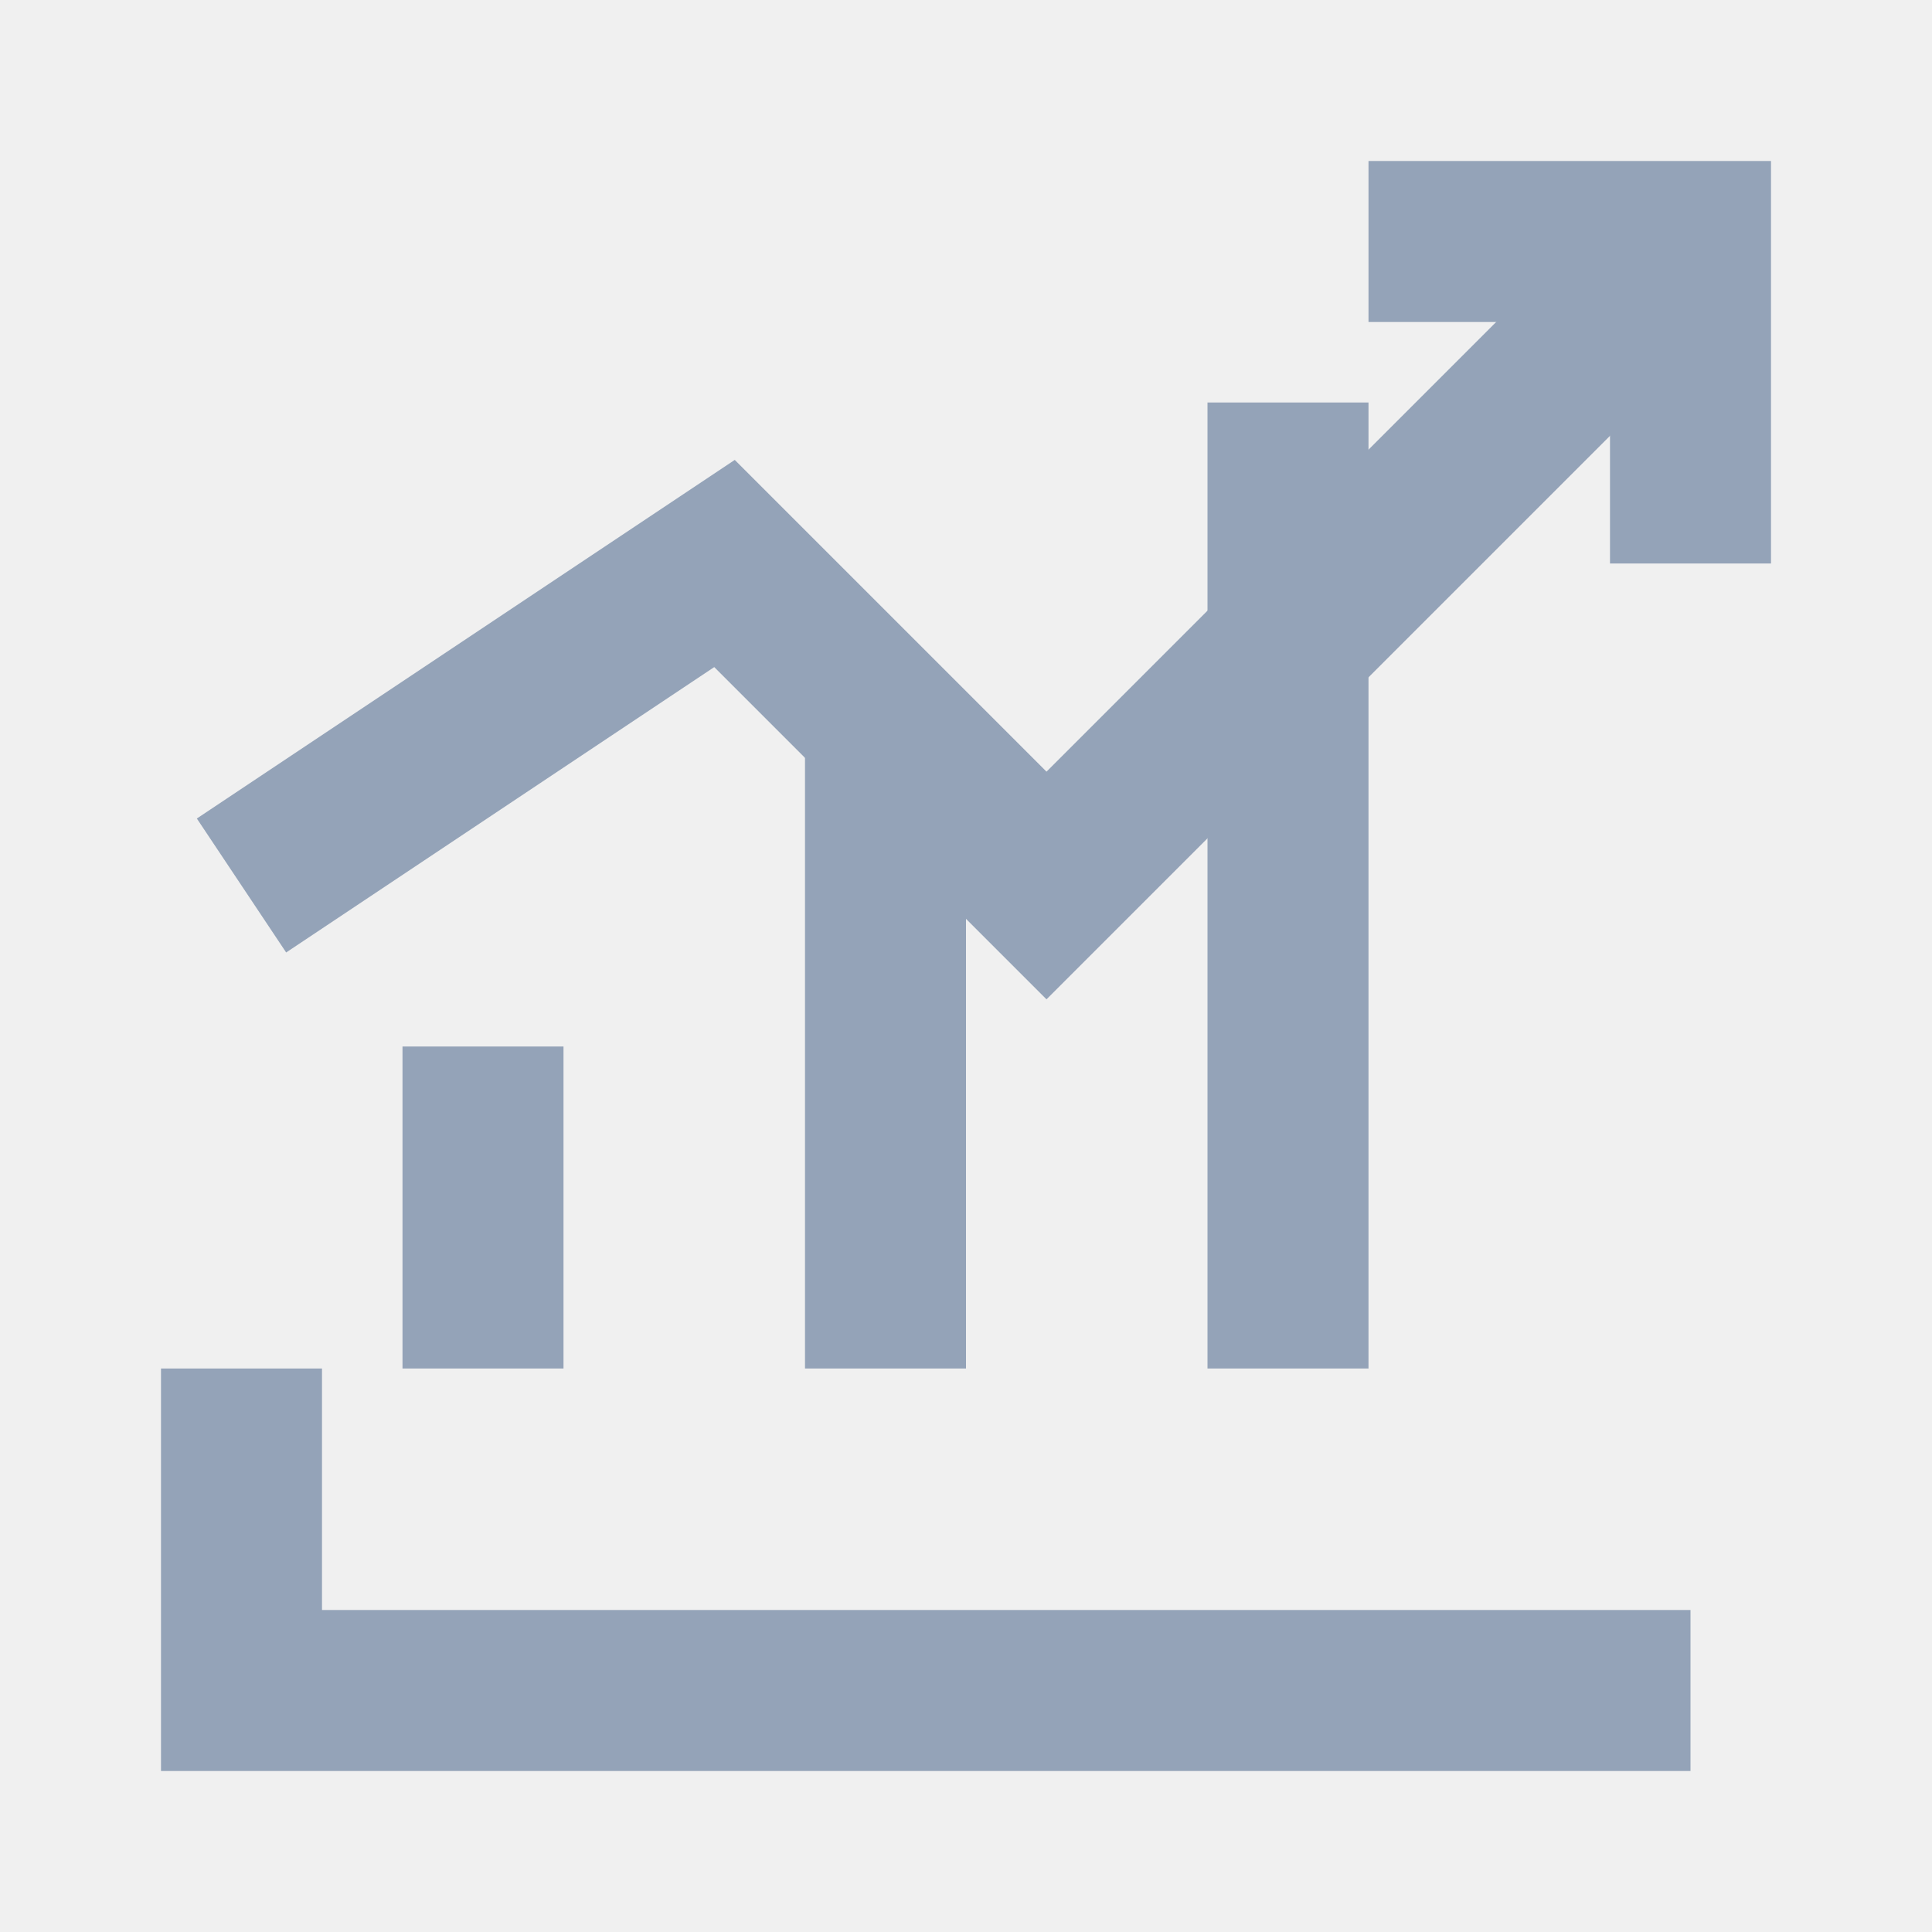
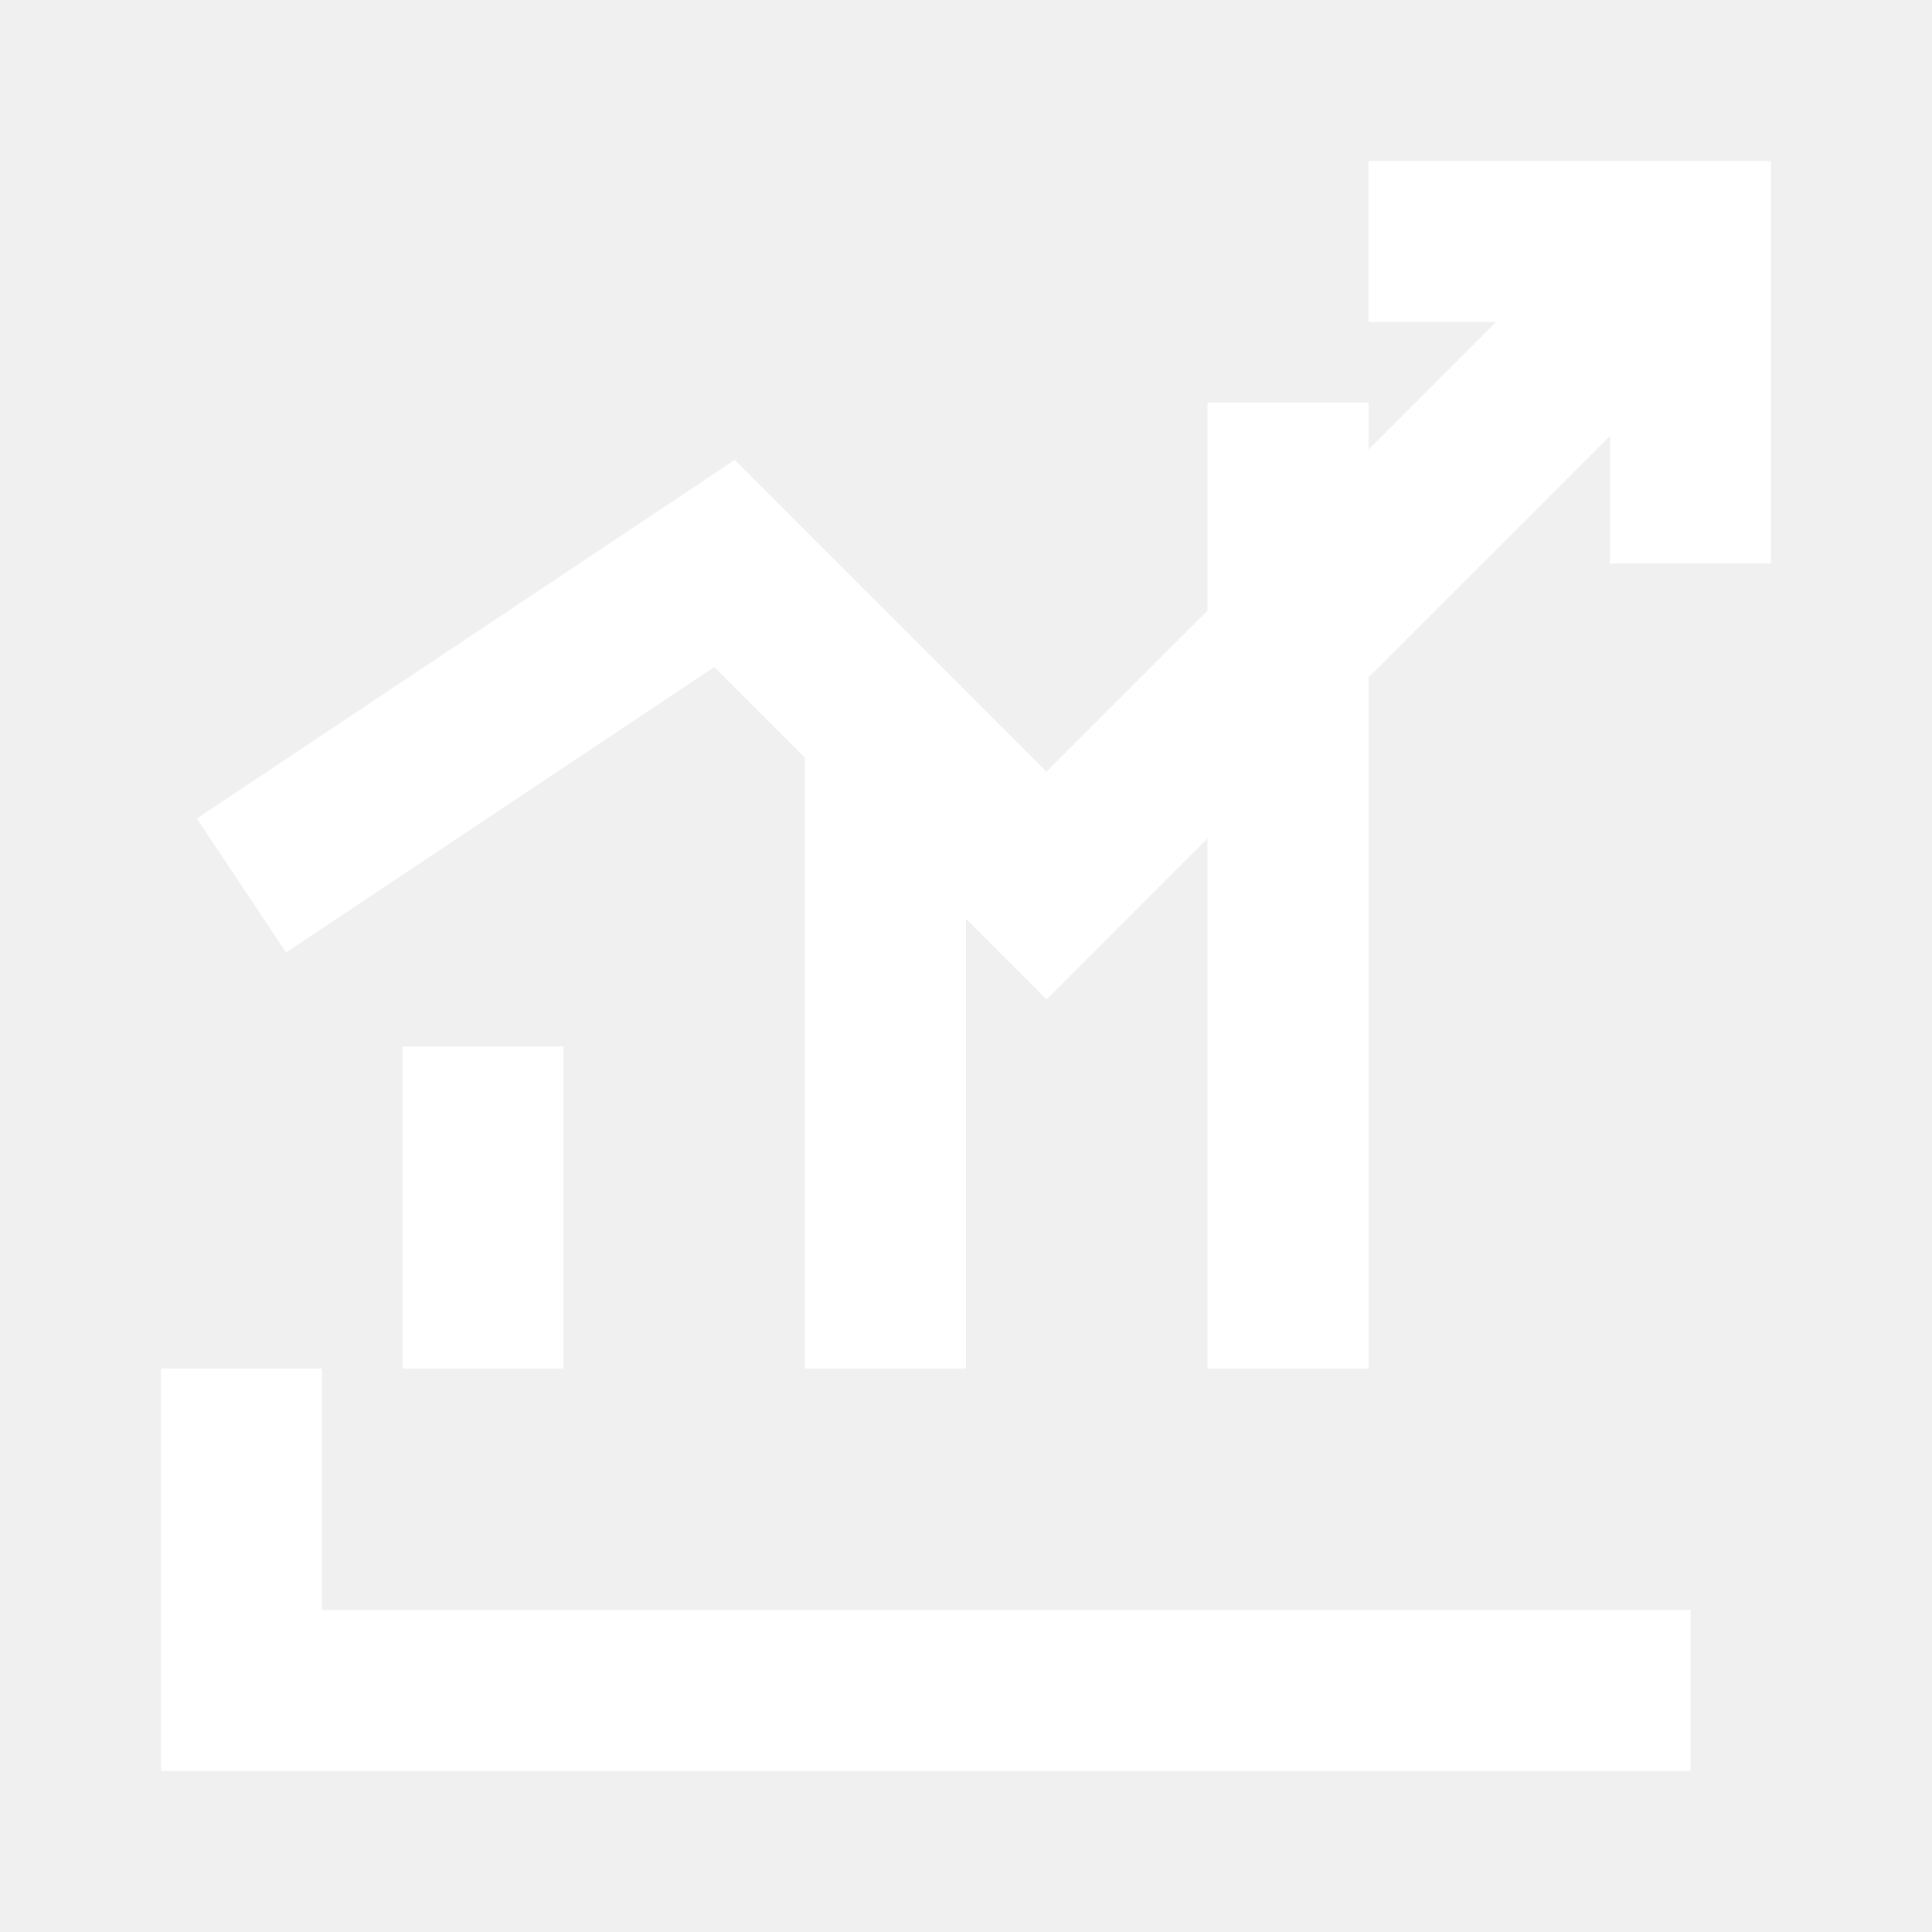
- <svg xmlns="http://www.w3.org/2000/svg" viewBox="0 0 24 24" fill="none" stroke="#94a3b8" stroke-width="2">
+ <svg xmlns="http://www.w3.org/2000/svg" viewBox="0 0 24 24" fill="none" stroke="#fff" stroke-width="2">
  <polyline points="3 17 3 21 21 21" />
-   <rect x="5" y="13" width="2" height="4" fill="#94a3b8" stroke="none" />
-   <rect x="10" y="9" width="2" height="8" fill="#94a3b8" stroke="none" />
-   <rect x="15" y="5" width="2" height="12" fill="#94a3b8" stroke="none" />
+   <rect x="5" y="13" width="2" height="4" fill="#fff" stroke="none" />
+   <rect x="10" y="9" width="2" height="8" fill="#fff" stroke="none" />
+   <rect x="15" y="5" width="2" height="12" fill="#fff" stroke="none" />
  <polyline points="3 11 9 7 13 11 21 3" />
  <polyline points="17 3 21 3 21 7" />
</svg>
